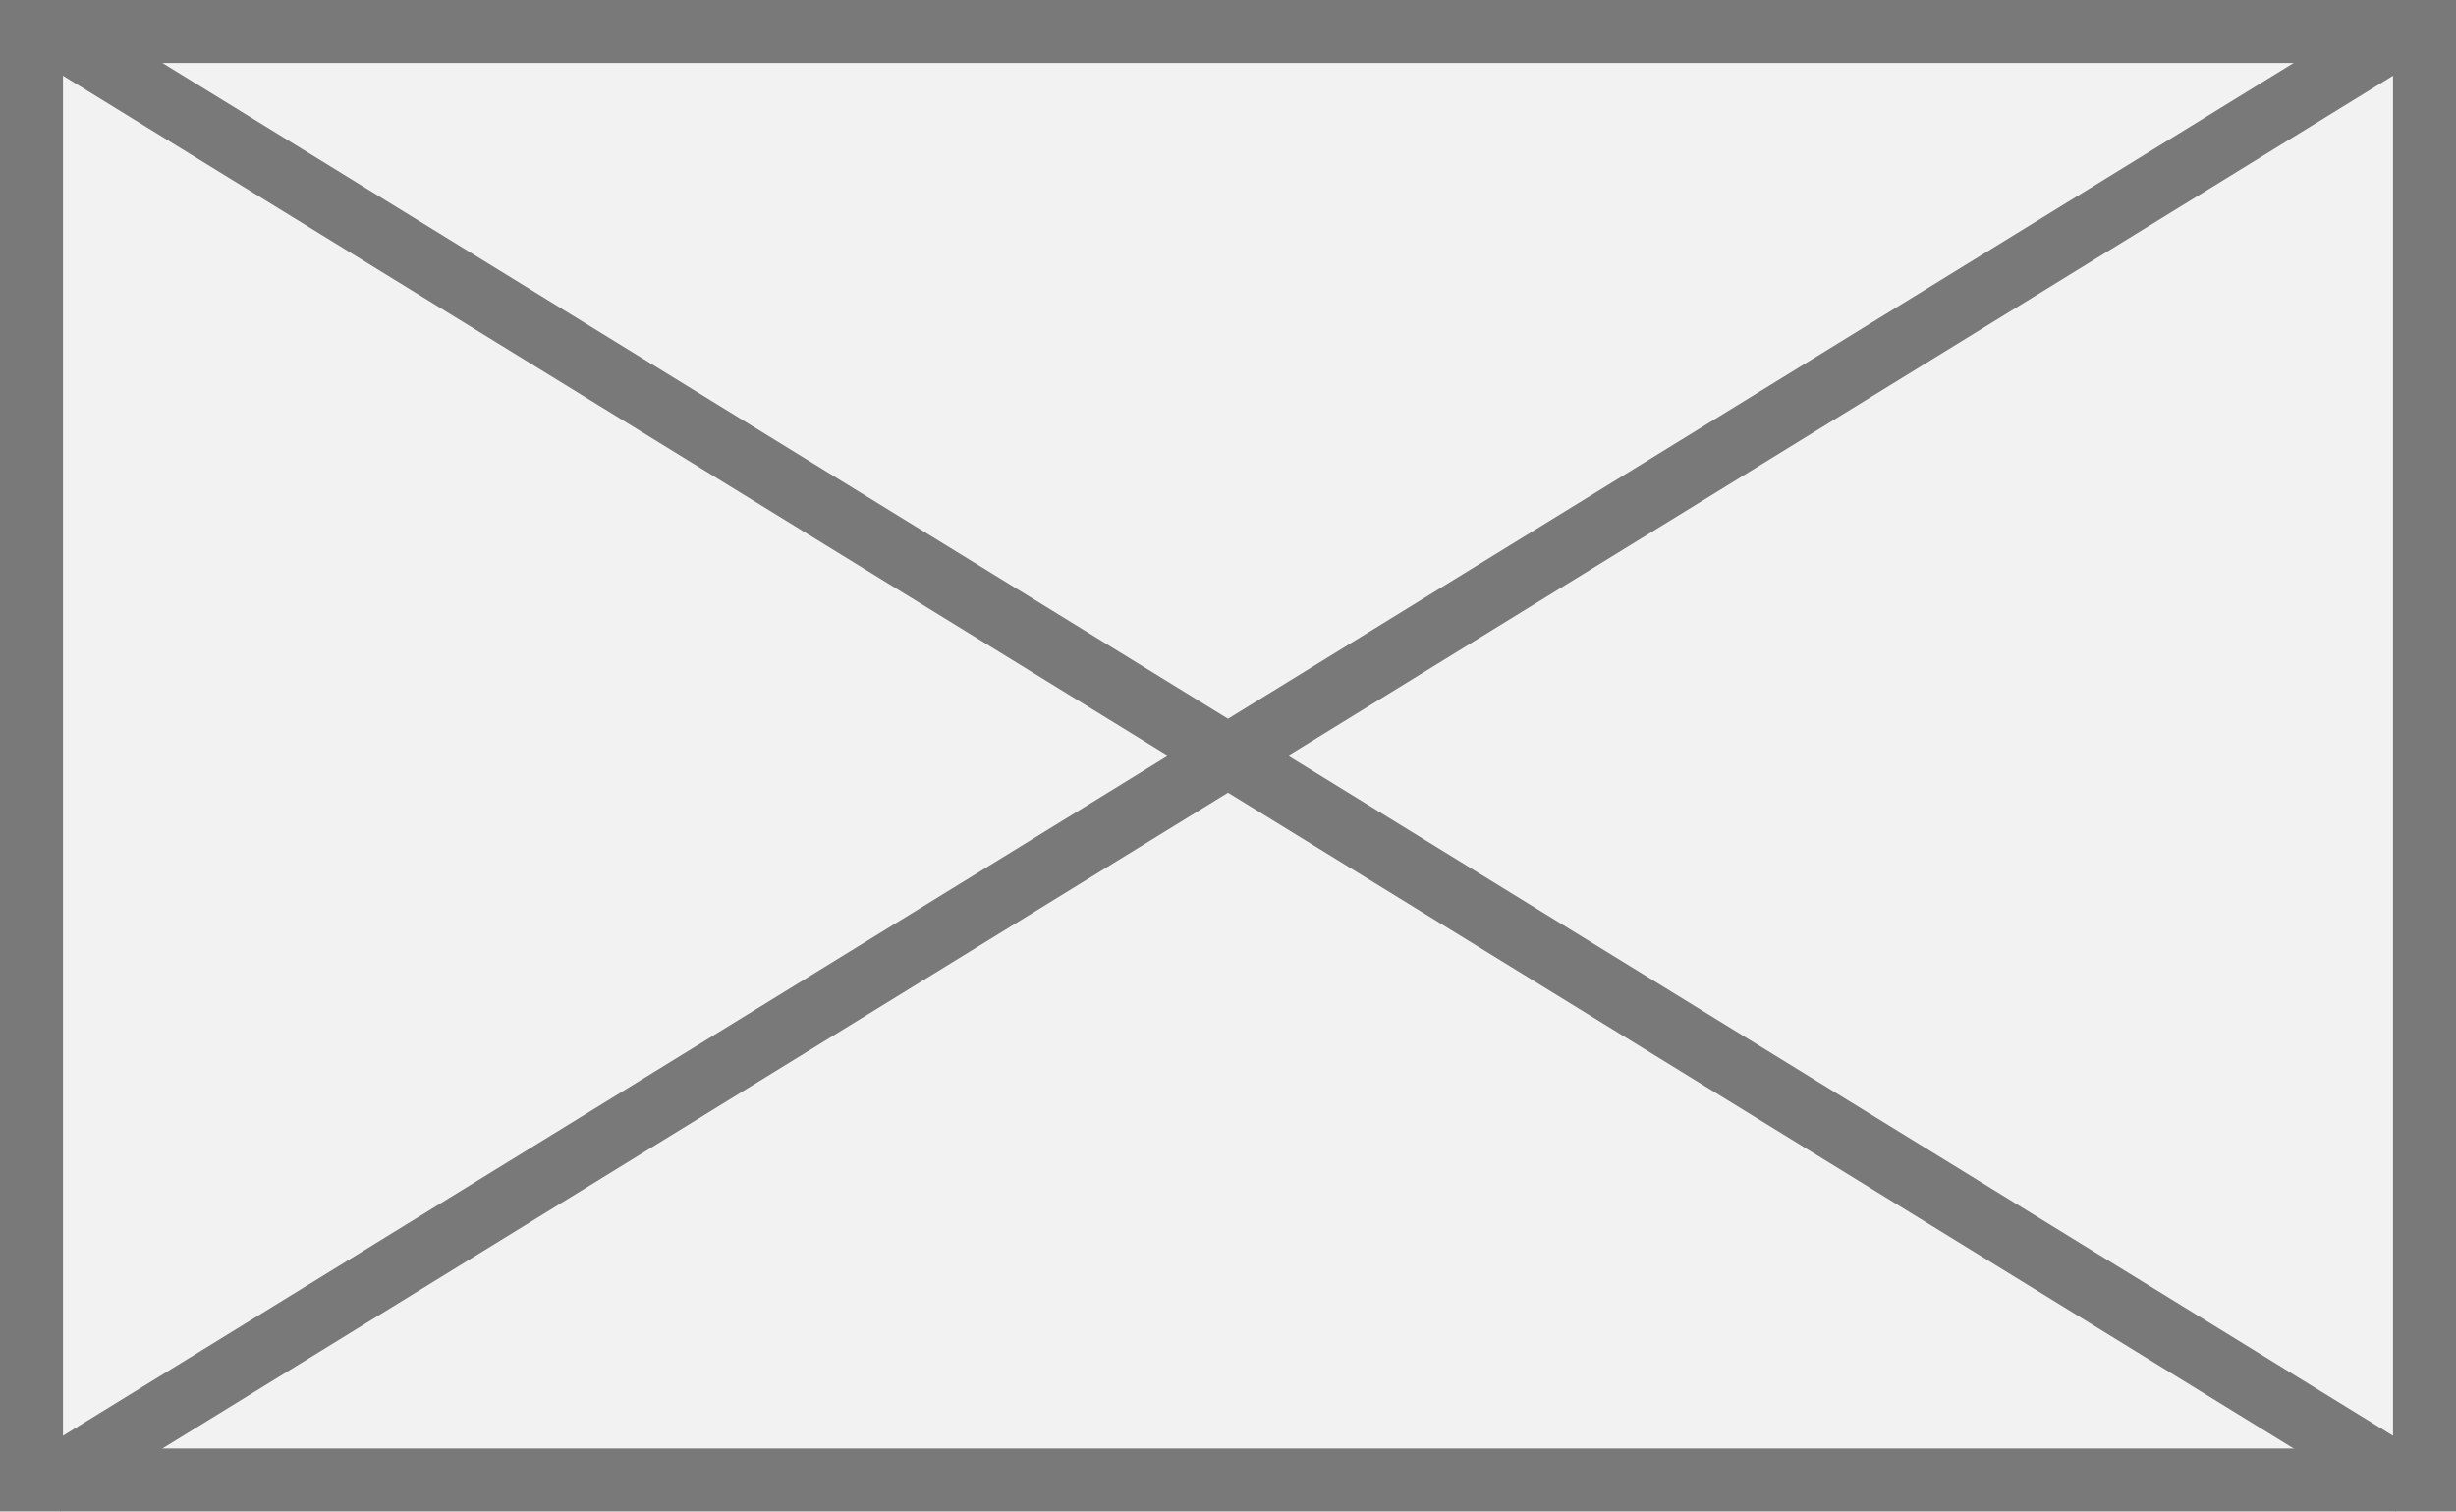
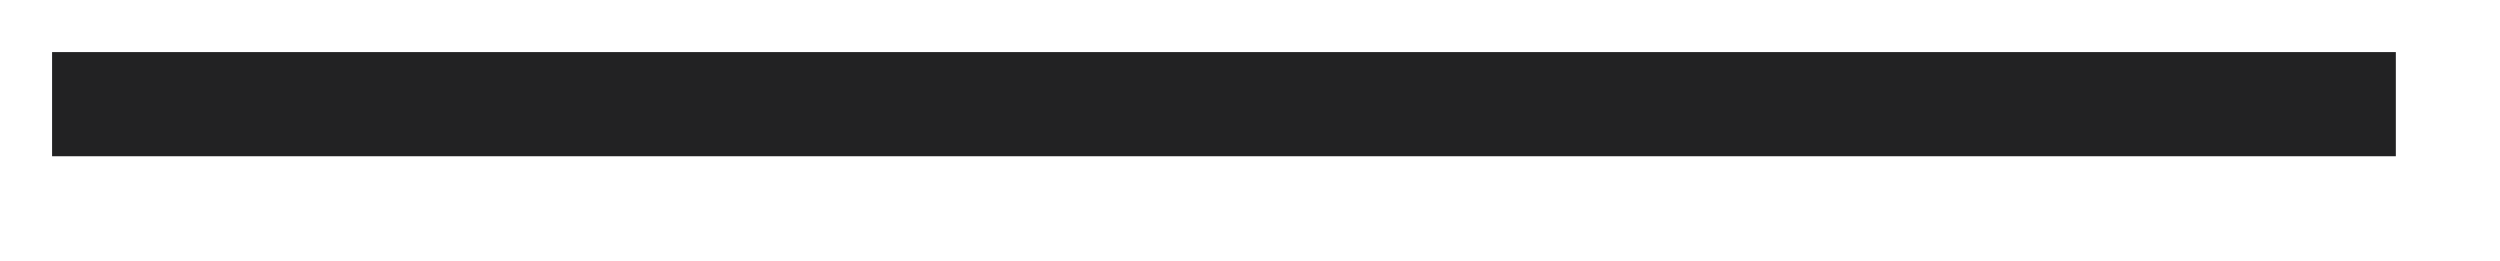
- <svg xmlns="http://www.w3.org/2000/svg" version="1.1" width="39px" height="24px">
-   <g transform="matrix(1 0 0 1 -115 -7 )">
-     <path d="M 115.5 7.5  L 153.5 7.5  L 153.5 30.5  L 115.5 30.5  L 115.5 7.5  Z " fill-rule="nonzero" fill="#f2f2f2" stroke="none" />
-     <path d="M 115.5 7.5  L 153.5 7.5  L 153.5 30.5  L 115.5 30.5  L 115.5 7.5  Z " stroke-width="1" stroke="#797979" fill="none" />
-     <path d="M 115.692 7.426  L 153.308 30.574  M 153.308 7.426  L 115.692 30.574  " stroke-width="1" stroke="#797979" fill="none" />
+ <svg xmlns="http://www.w3.org/2000/svg" version="1.1" width="48px" height="5px">
+   <g transform="matrix(1 0 0 1 -175 -1053 )">
+     <path d="M 176 1055  L 221 1055  " stroke-width="2" stroke="#222223" fill="none" />
  </g>
</svg>
